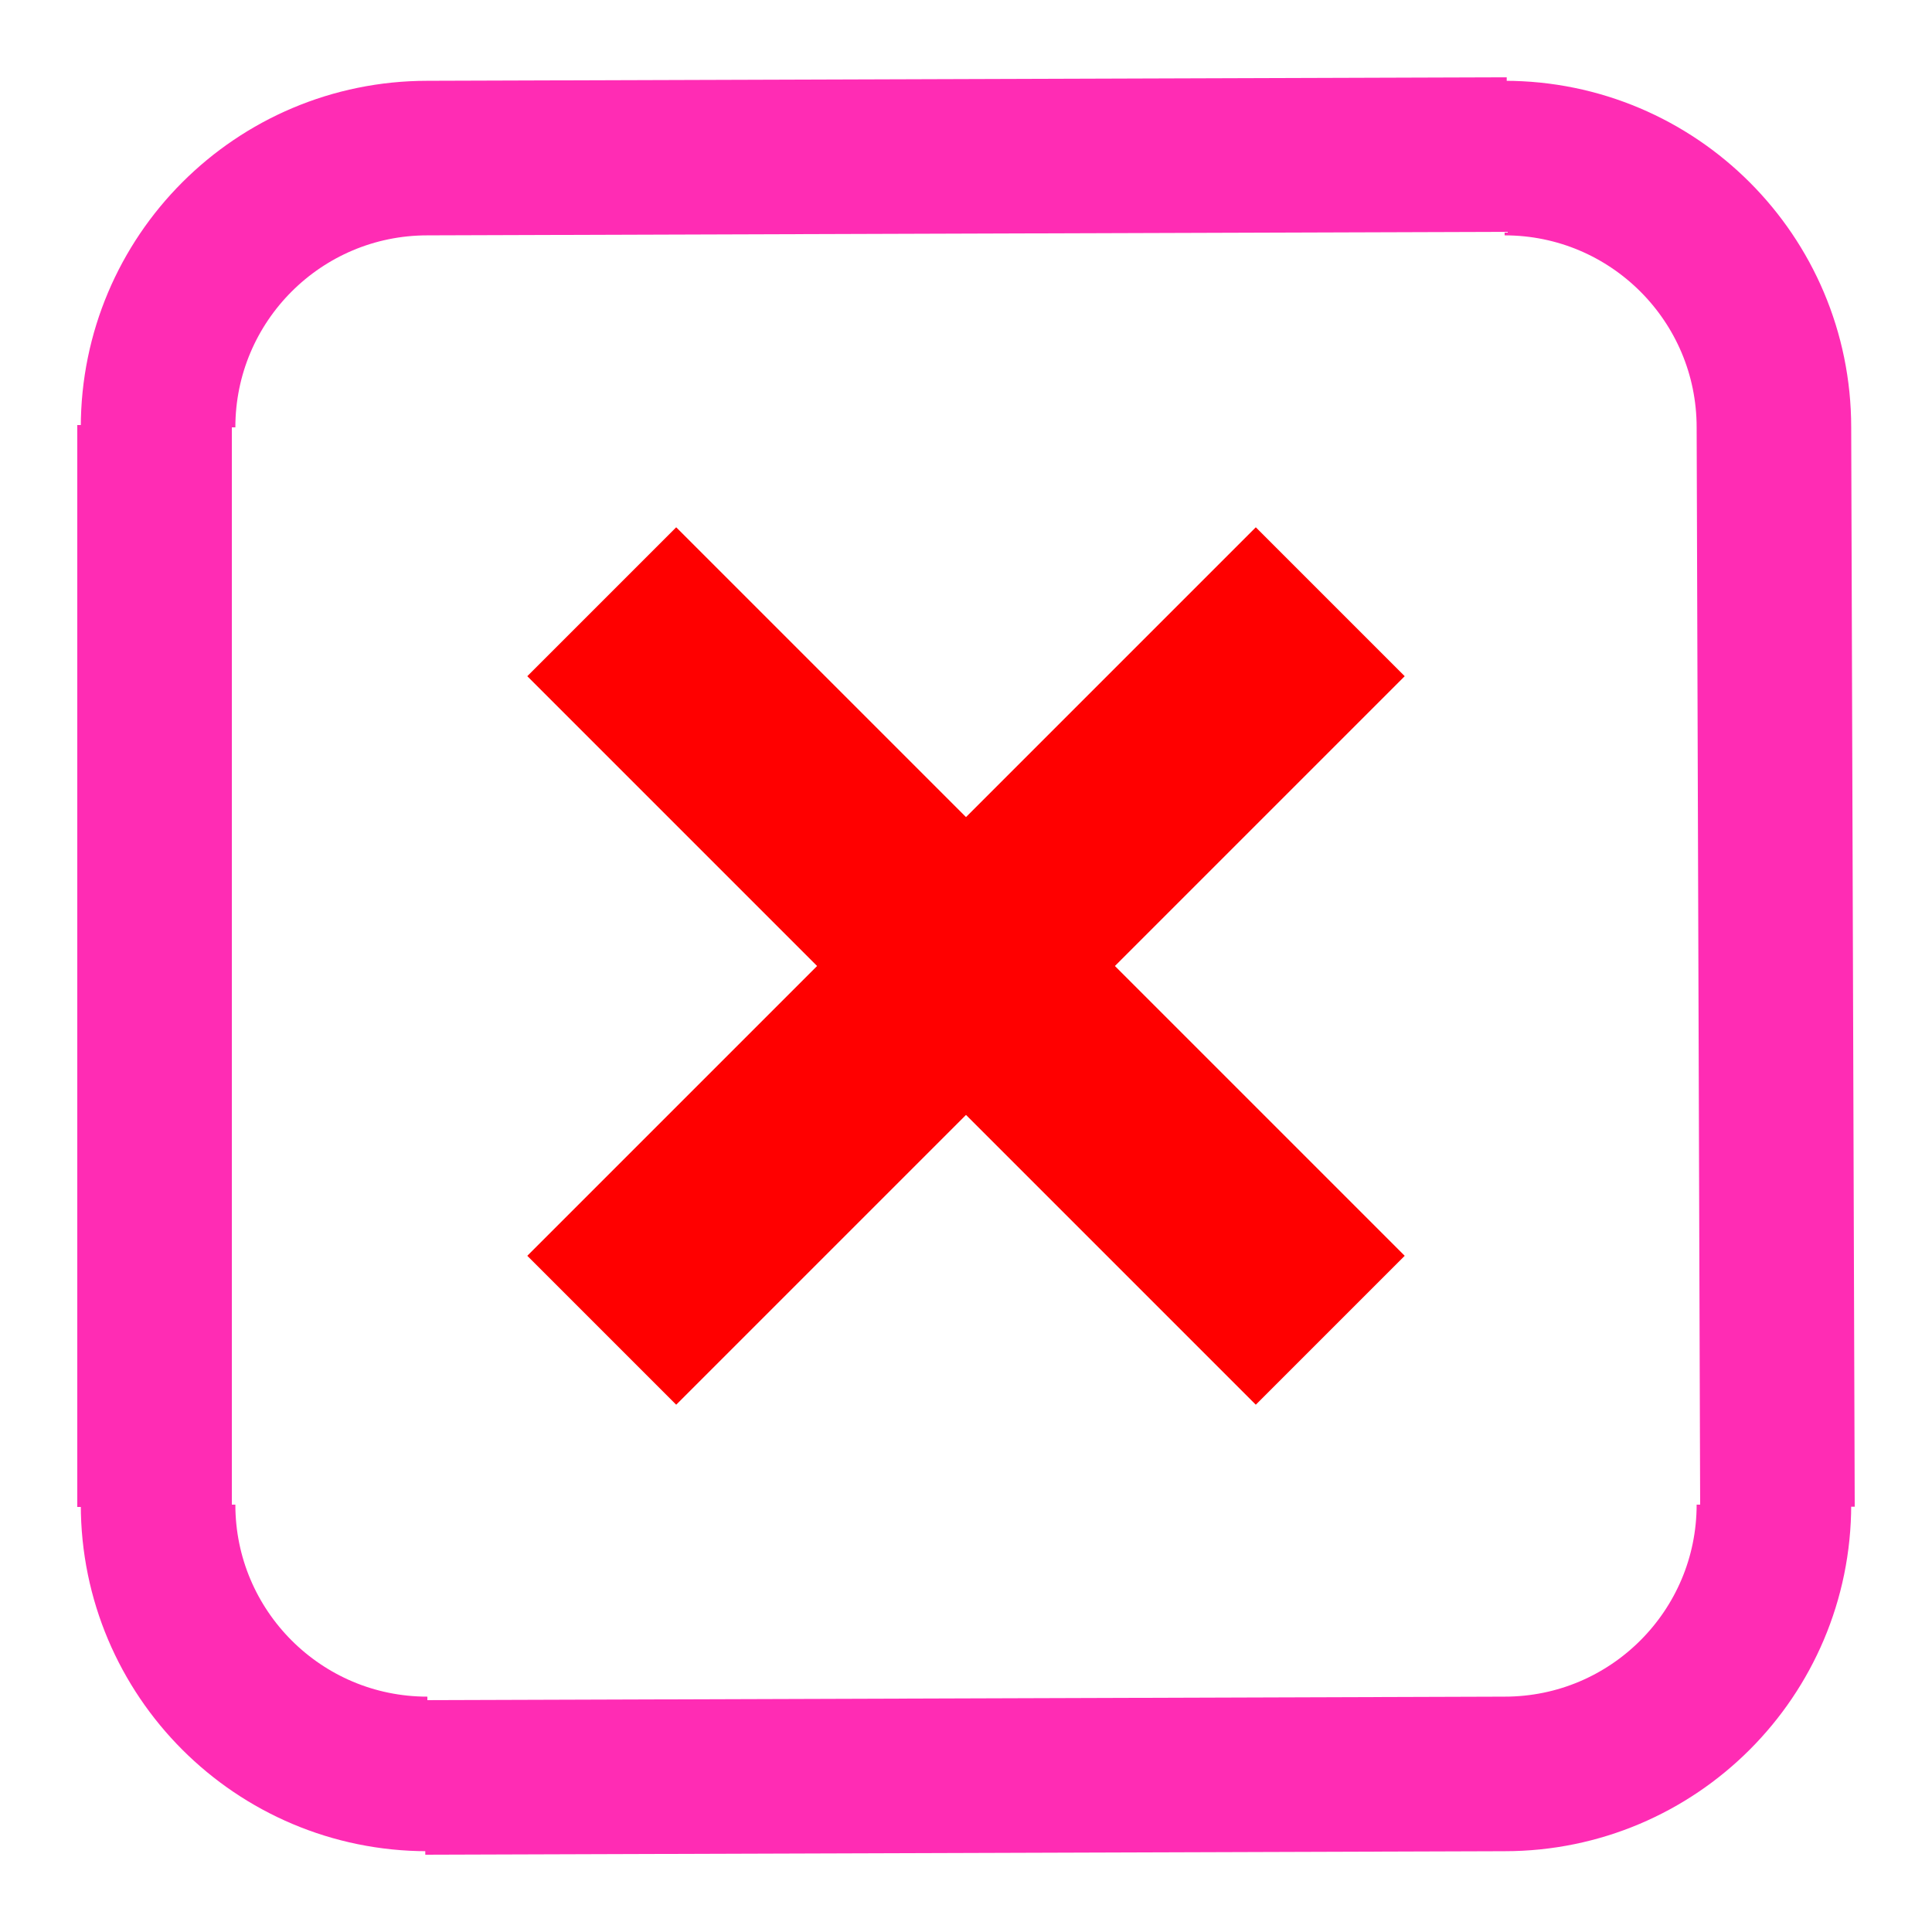
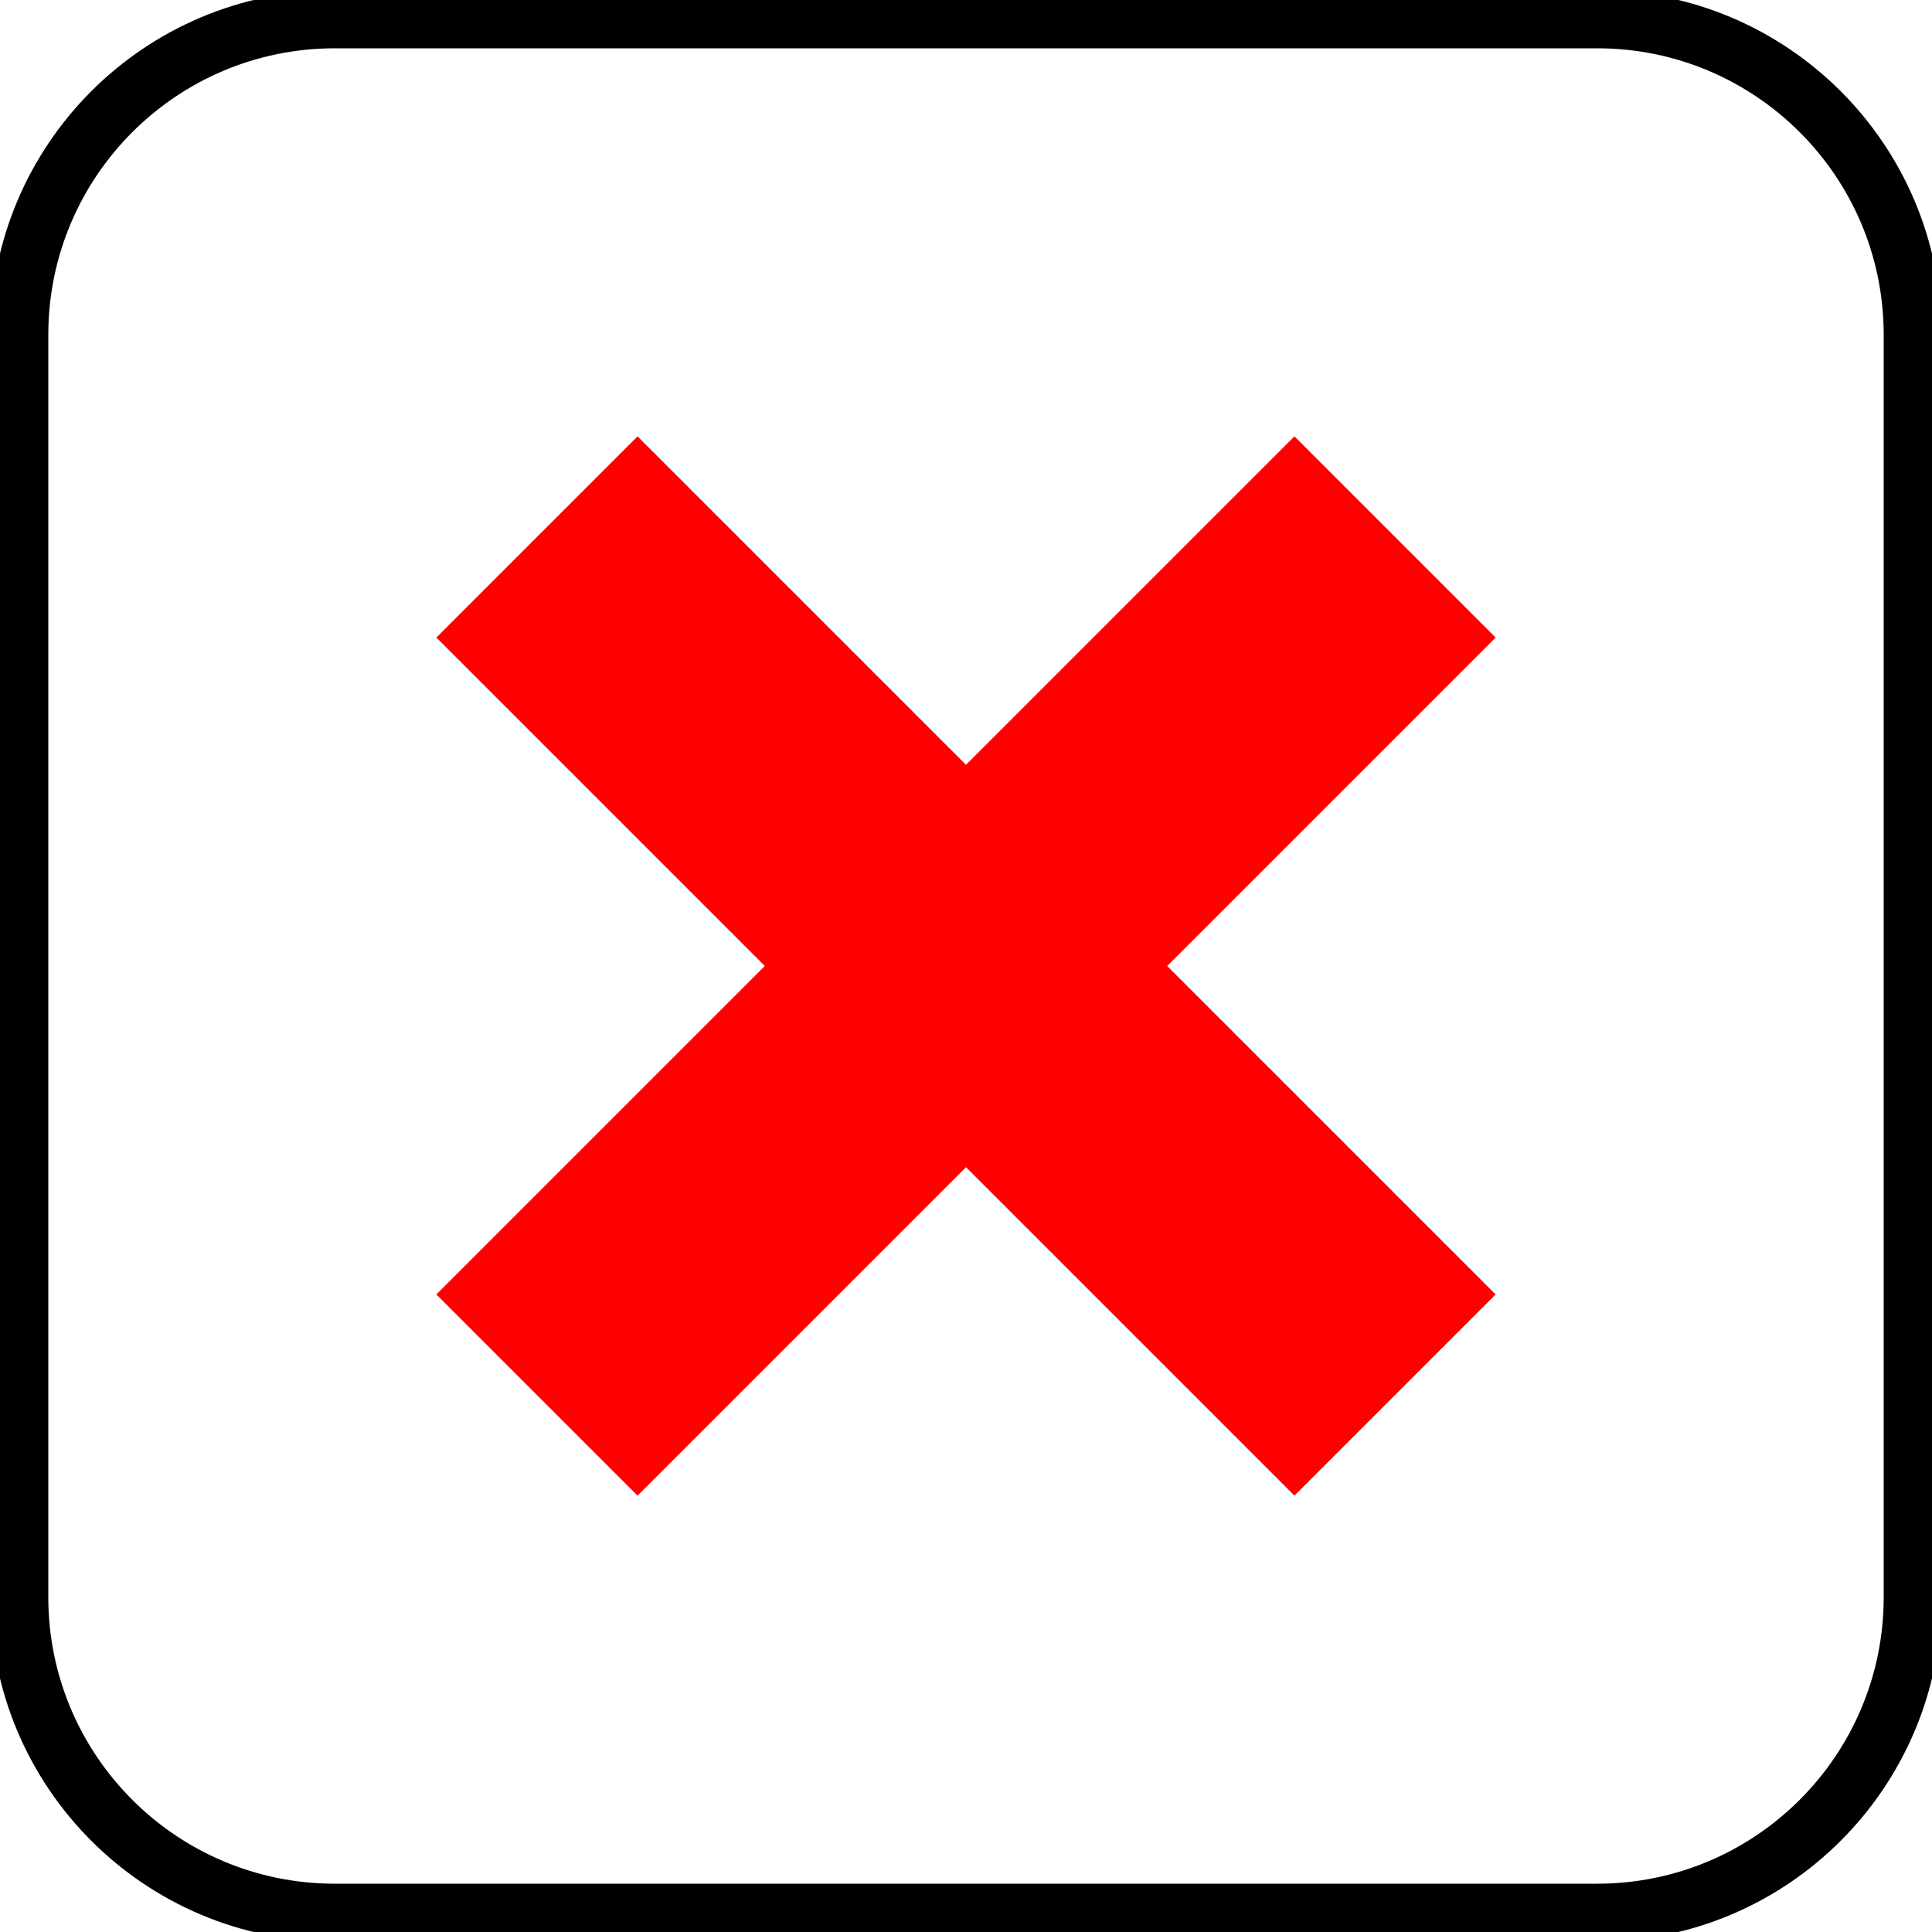
<svg xmlns="http://www.w3.org/2000/svg" width="100" height="100" viewbox="0 0 100 100">
-   <path d="M50 43 L65 28 L72 35 L57 50 L72 65 L65 72 L50 57 L35 72 L28 65 L43 50 L28 35 L35 28 L50 43 Z" stroke="#ff0000" stroke-width="1" fill="#ff0000" />
-   <path d="M8 78 L8 22 M8.182 22.121           A13.939 13.939 0 0 1 22.121 8.182L78 8 M77.879 8.182           A13.939 13.939 0 0 1 91.818 22.121L92 78 M91.818 77.879           A13.939 13.939 0 0 1 77.879 91.818L22 92 M22.121 91.818           A13.939 13.939 0 0 1 8.182 77.879" stroke="#ff2cb4" stroke-width="8" fill="none" />
-   <text x="19" y="134" fill="#ff2cb4" font-size="20.909px" font-family="Arial">delete</text>
+   <path d="M50 41 L67 24 L76 33 L59 50 L76 67 L67 76 L50 59 L33 76 L24 67 L41 50 L24 33 L33 24 L50 41 Z" stroke="#ff0000" stroke-width="2" fill="#ff0000" />
+   <path d="M1 83 L1 17 M1 17.333           A16.333 16.333 0 0 1 17.333 1L83 1 M82.667 1           A16.333 16.333 0 0 1 99 17.333L99 83 M99 82.667           A16.333 16.333 0 0 1 82.667 99L17 99 M17.333 99           A16.333 16.333 0 0 1 1 82.667" stroke="#000000" stroke-width="3" fill="none" />
+   <text x="13" y="123" fill="#000000" font-size="24.5px" font-family="Arial">delete</text>
</svg>
